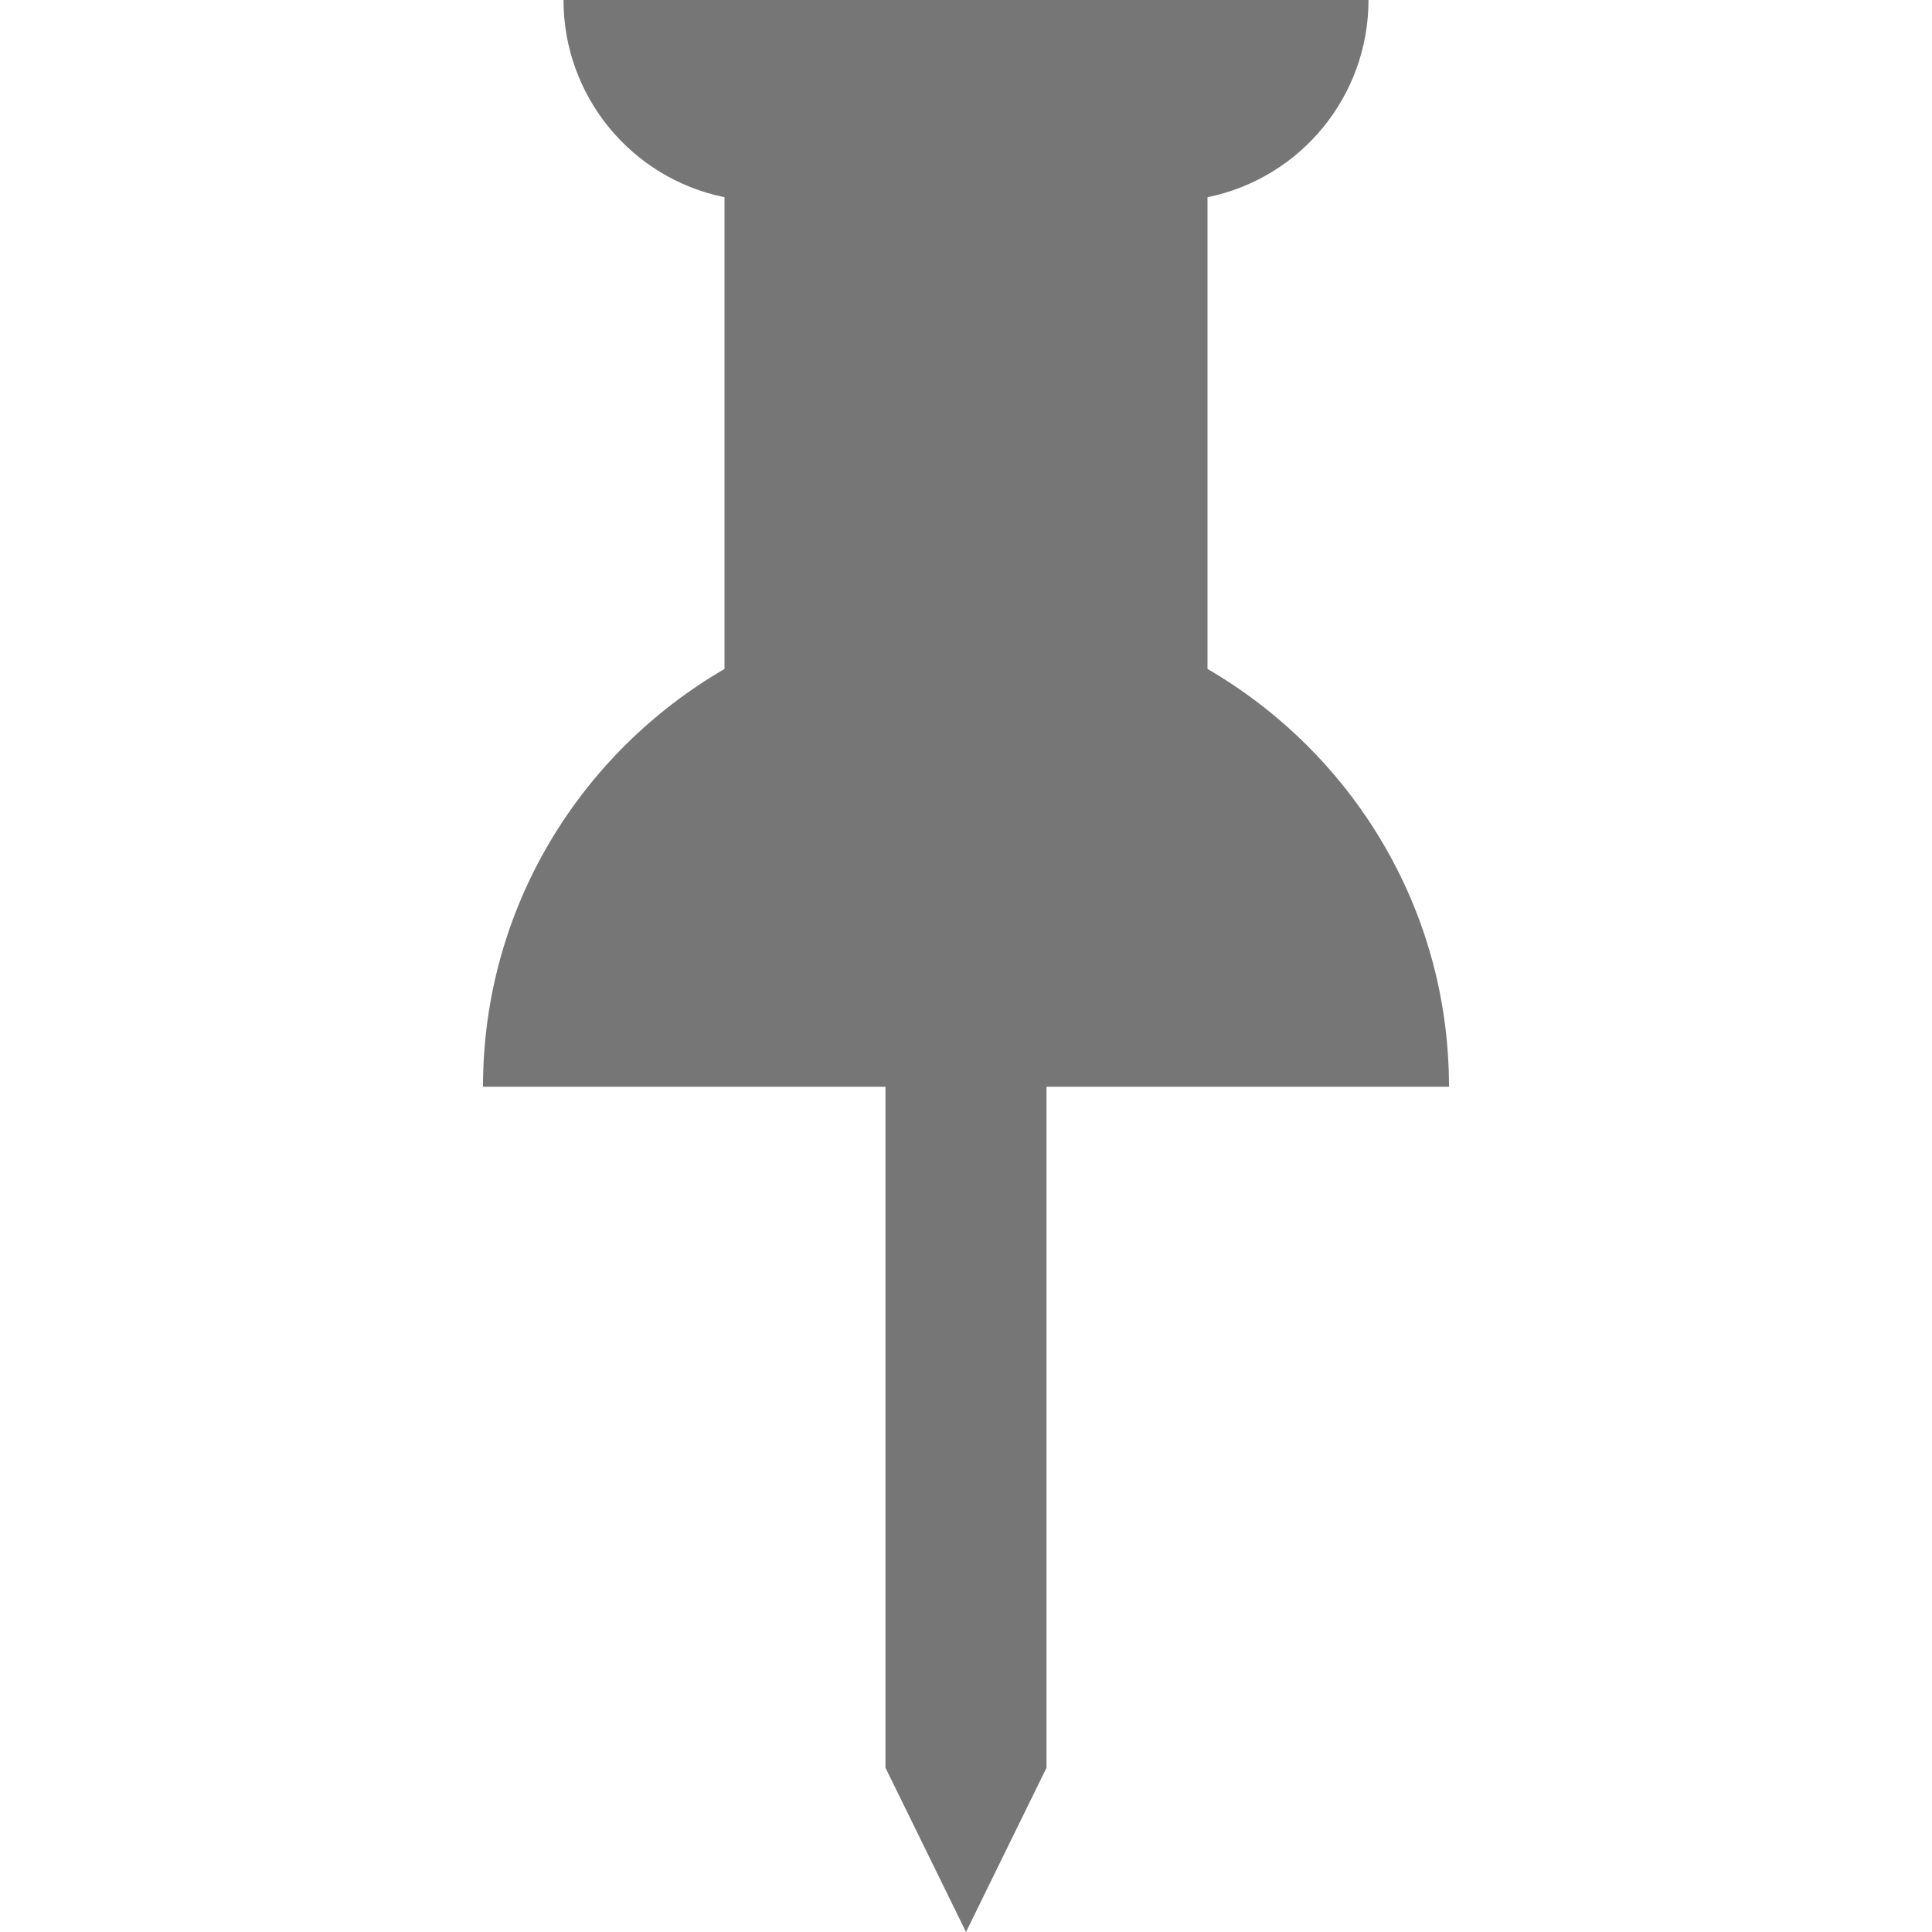
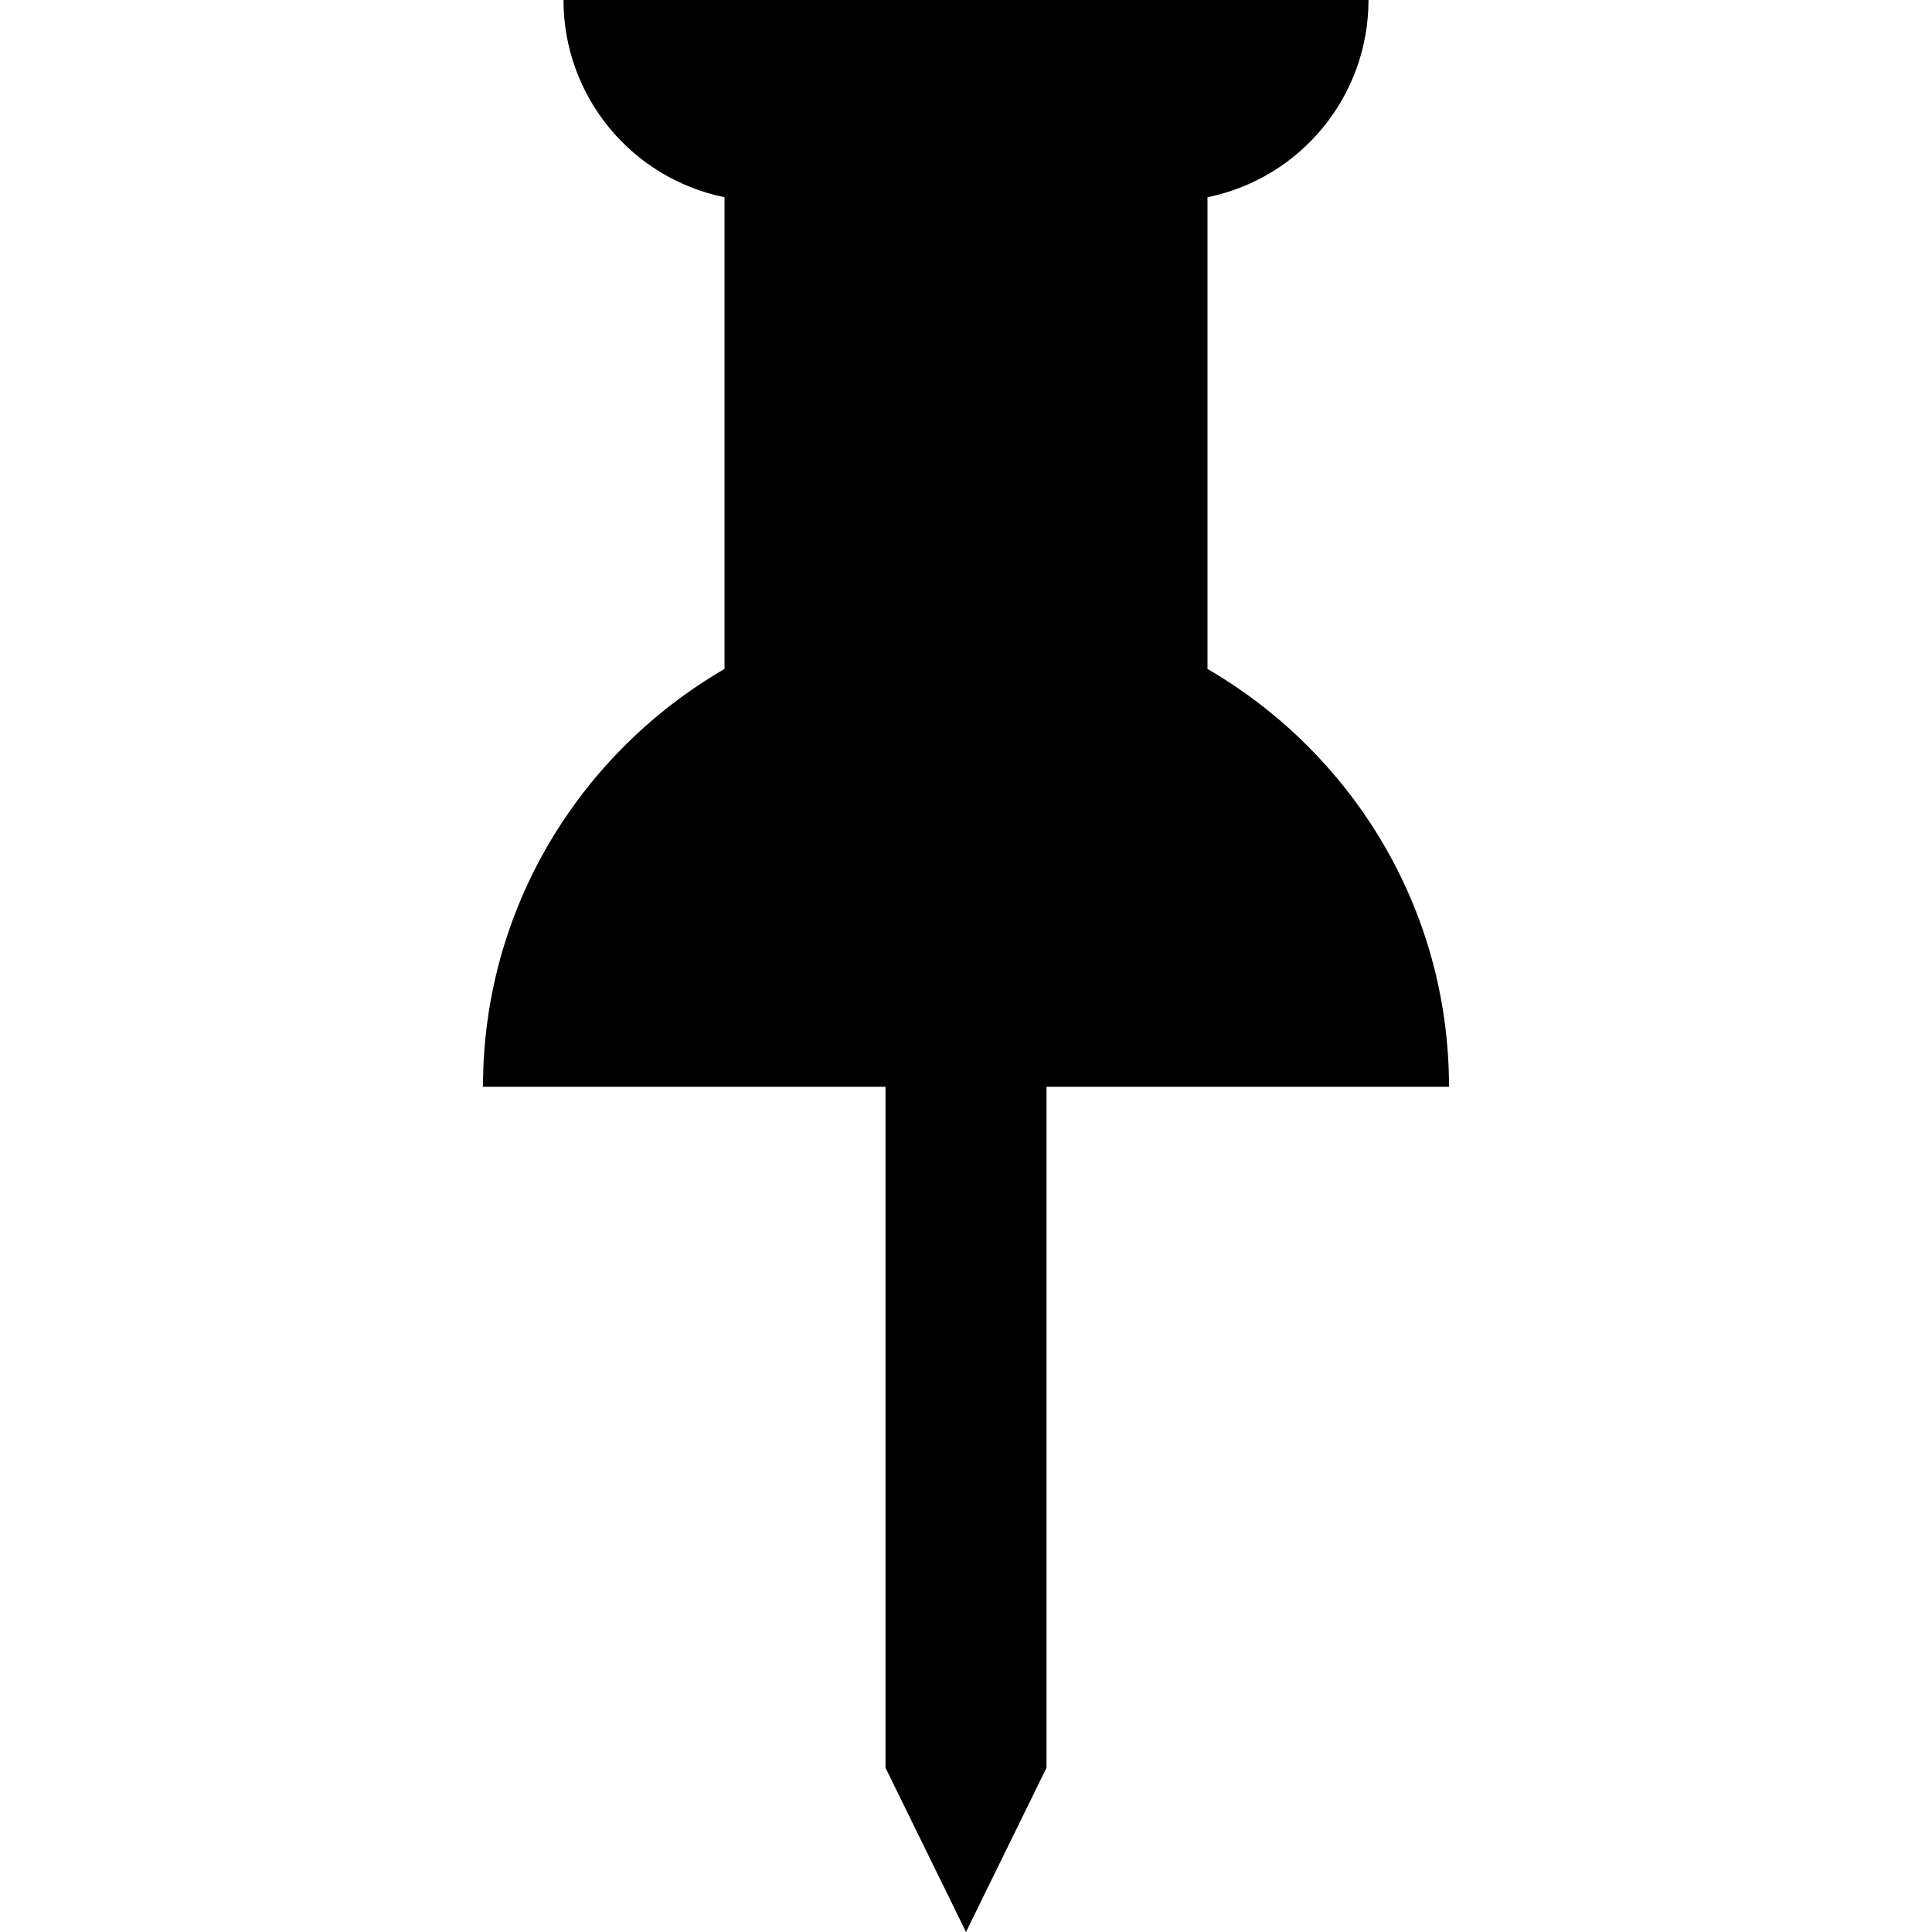
<svg xmlns="http://www.w3.org/2000/svg" width="24" height="24">
-   <path fill="#767676" d="M18 13.5c0-2.22-1.21-4.15-3-5.19V2.45A2.5 2.5 0 0 0 17 0H7a2.5 2.5 0 0 0 2 2.45v5.86c-1.79 1.04-3 2.97-3 5.19h5v8.46L12 24l1-2.04V13.5h5z" />
+   <path d="M18 13.5c0-2.22-1.21-4.15-3-5.19V2.45A2.5 2.5 0 0 0 17 0H7a2.5 2.5 0 0 0 2 2.45v5.86c-1.79 1.04-3 2.97-3 5.19h5v8.46L12 24l1-2.04V13.5h5z" />
</svg>
